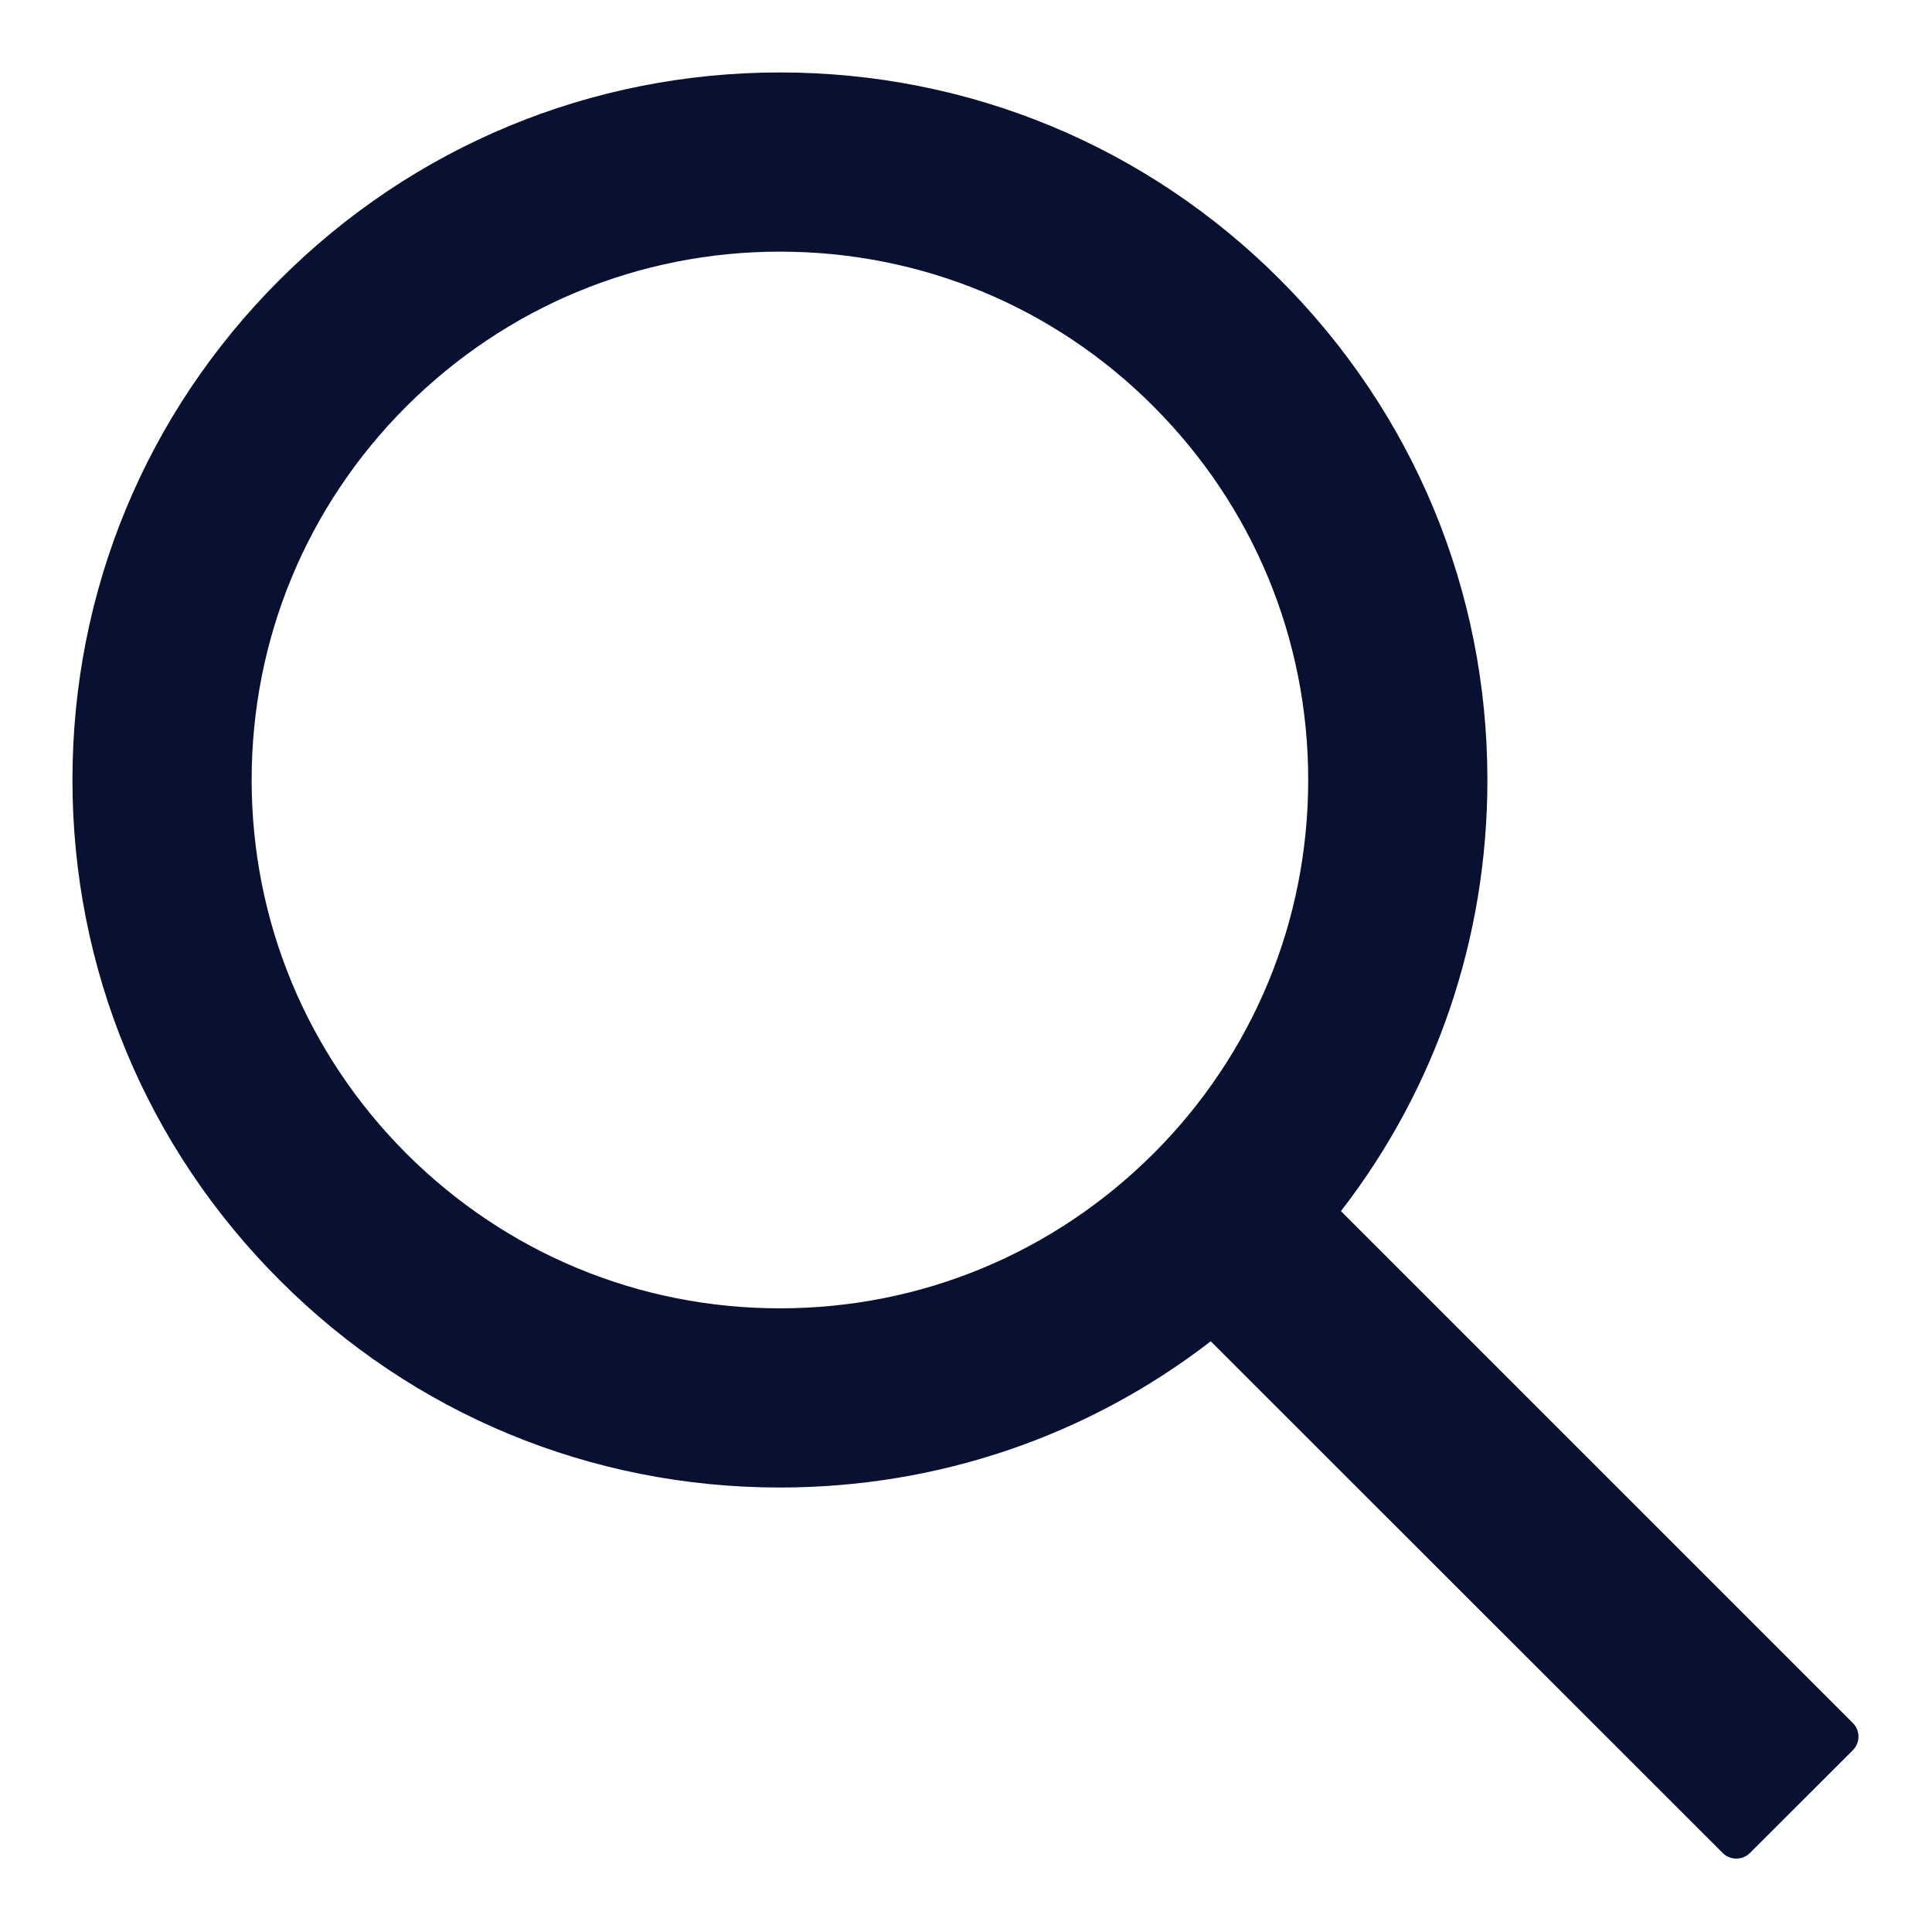
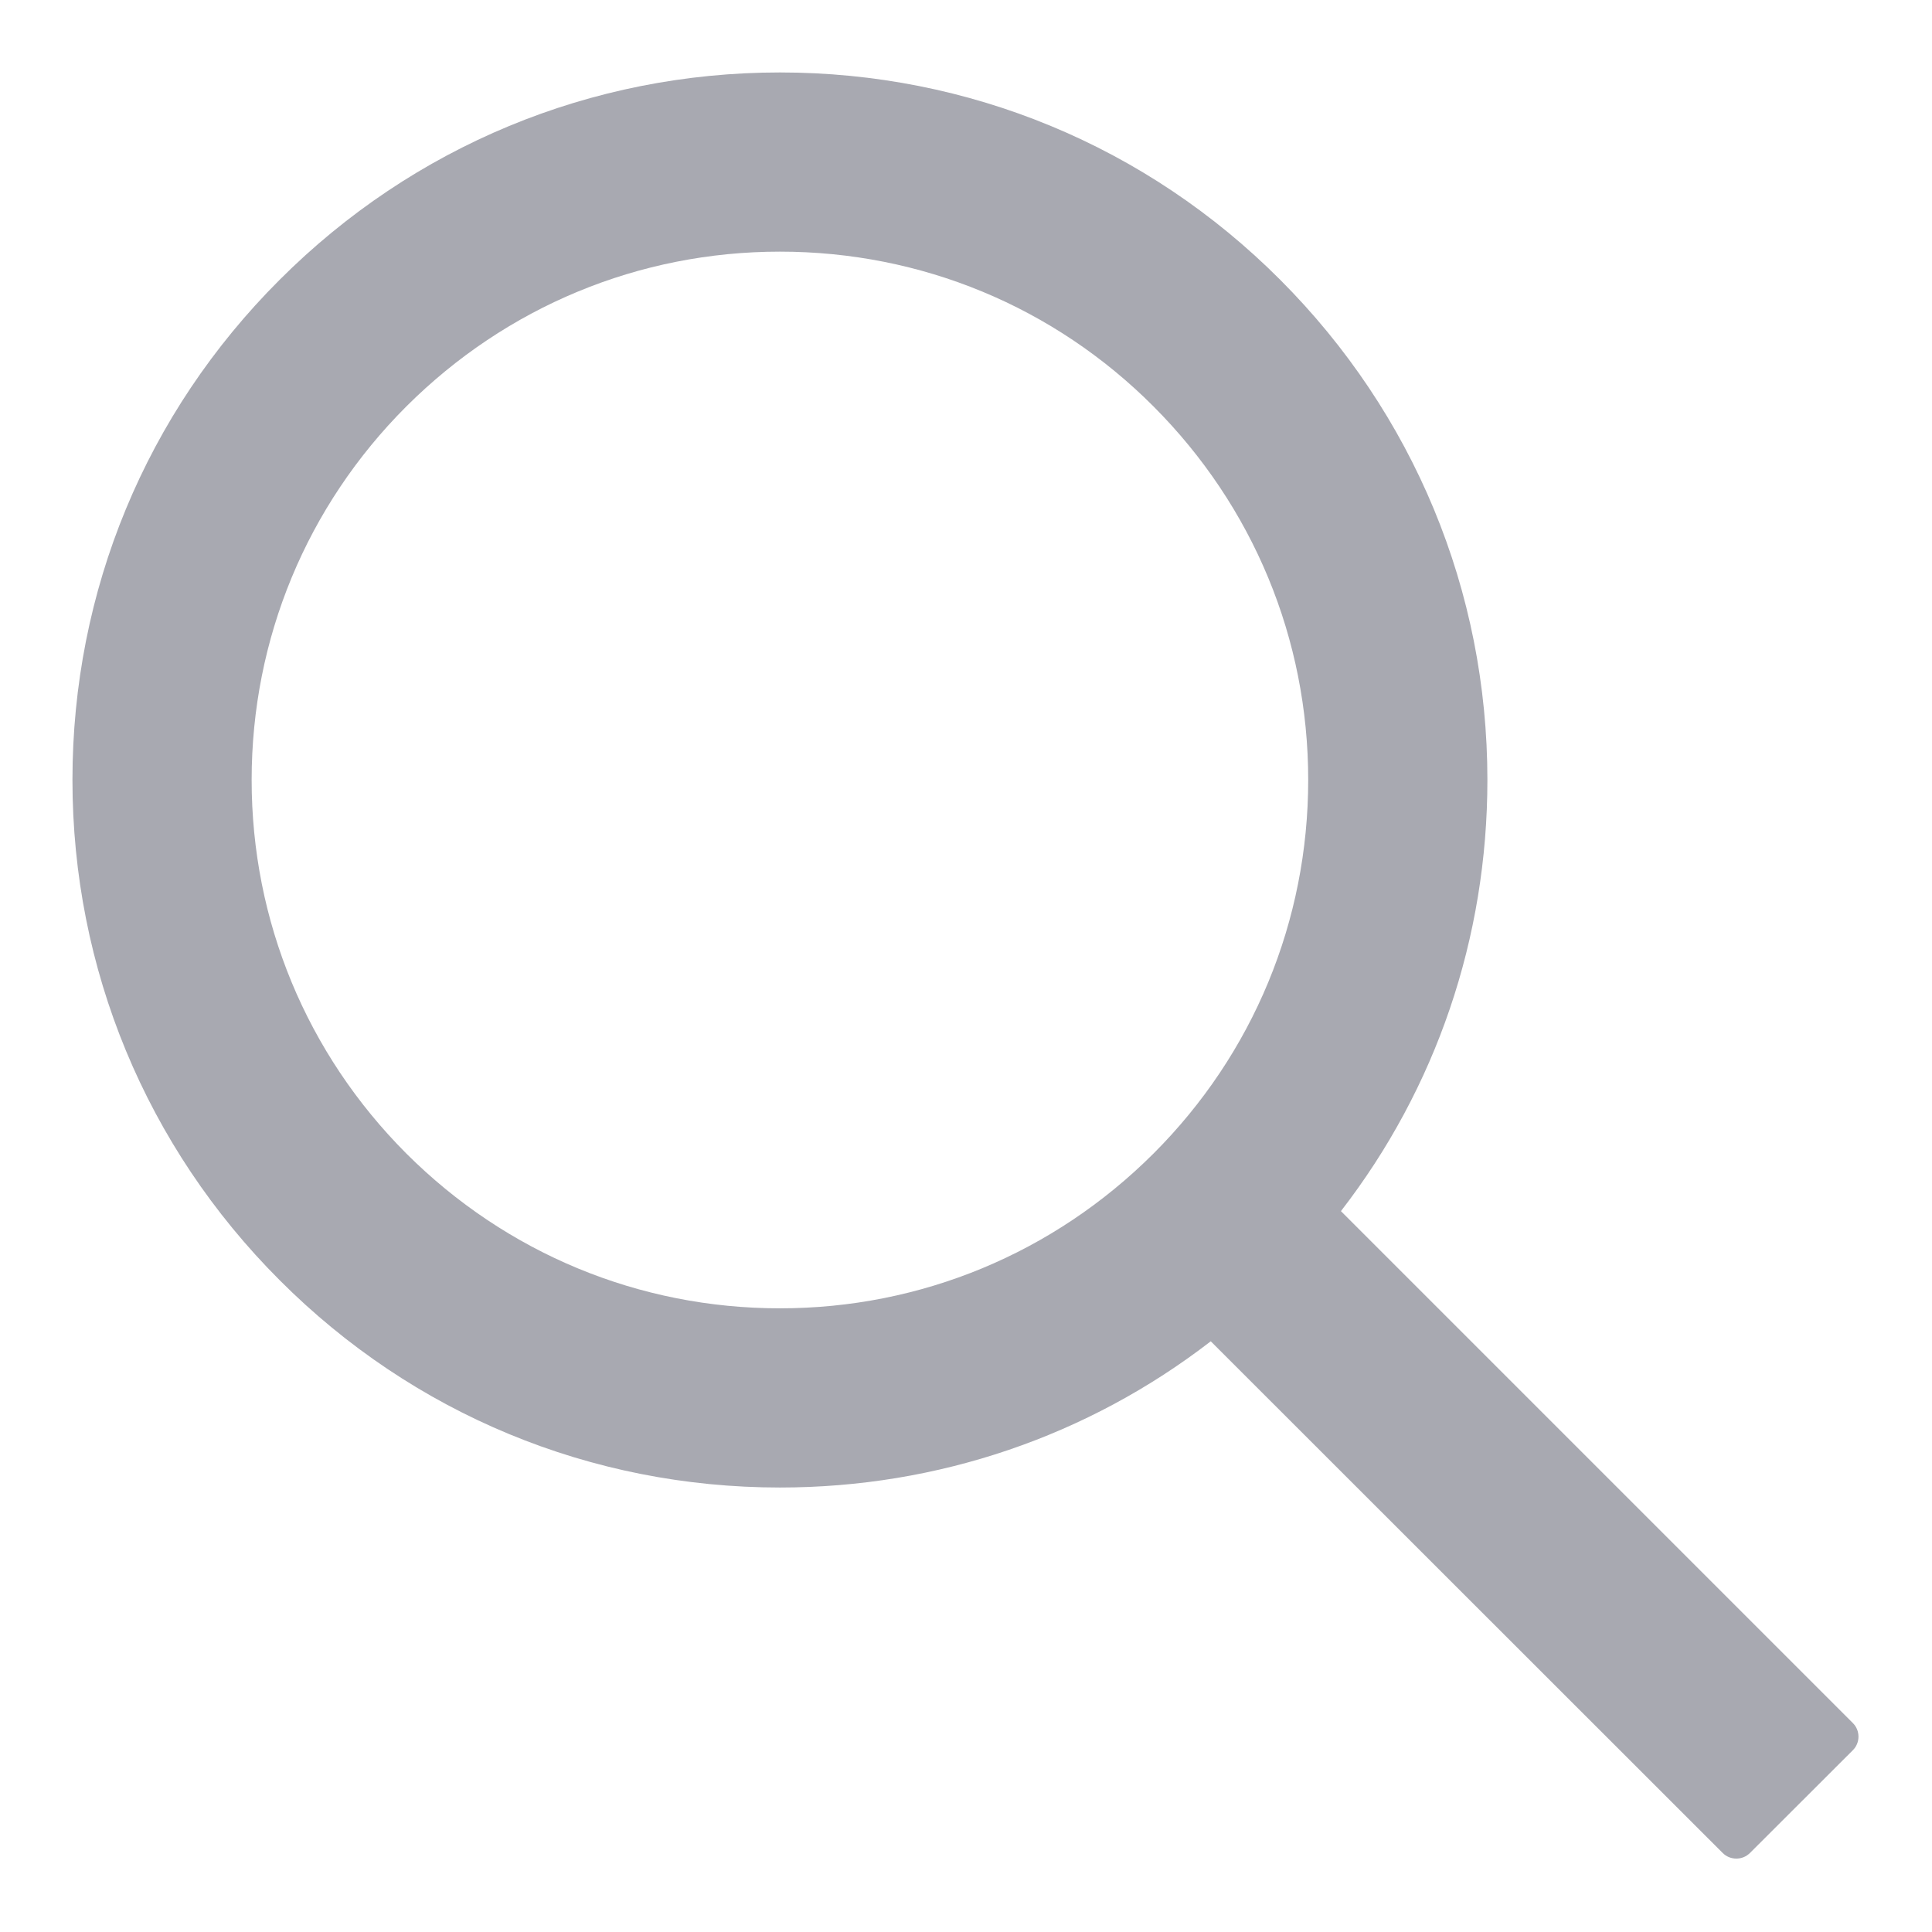
<svg xmlns="http://www.w3.org/2000/svg" width="16" height="16" viewBox="0 0 16 16" fill="none">
-   <path d="M15.344 14.269L11.105 10.03C11.893 9.012 12.318 7.768 12.318 6.459C12.318 4.893 11.707 3.424 10.602 2.317C9.496 1.209 8.023 0.6 6.459 0.6C4.895 0.6 3.422 1.211 2.316 2.317C1.209 3.422 0.6 4.893 0.6 6.459C0.6 8.024 1.211 9.497 2.316 10.602C3.422 11.71 4.893 12.319 6.459 12.319C7.768 12.319 9.01 11.893 10.027 11.108L14.266 15.345C14.281 15.36 14.299 15.372 14.318 15.38C14.338 15.388 14.358 15.392 14.38 15.392C14.401 15.392 14.421 15.388 14.441 15.38C14.46 15.372 14.478 15.36 14.493 15.345L15.344 14.495C15.359 14.48 15.371 14.463 15.379 14.443C15.387 14.424 15.391 14.403 15.391 14.382C15.391 14.361 15.387 14.34 15.379 14.321C15.371 14.301 15.359 14.284 15.344 14.269ZM9.553 9.553C8.725 10.379 7.627 10.835 6.459 10.835C5.291 10.835 4.193 10.379 3.365 9.553C2.539 8.725 2.084 7.627 2.084 6.459C2.084 5.292 2.539 4.192 3.365 3.366C4.193 2.54 5.291 2.084 6.459 2.084C7.627 2.084 8.727 2.538 9.553 3.366C10.379 4.194 10.834 5.292 10.834 6.459C10.834 7.627 10.379 8.727 9.553 9.553Z" fill="#081132" />
+   <path d="M15.344 14.269L11.105 10.03C11.893 9.012 12.318 7.768 12.318 6.459C12.318 4.893 11.707 3.424 10.602 2.317C9.496 1.209 8.023 0.6 6.459 0.6C4.895 0.6 3.422 1.211 2.316 2.317C1.209 3.422 0.6 4.893 0.6 6.459C0.6 8.024 1.211 9.497 2.316 10.602C3.422 11.71 4.893 12.319 6.459 12.319C7.768 12.319 9.01 11.893 10.027 11.108L14.266 15.345C14.281 15.36 14.299 15.372 14.318 15.38C14.338 15.388 14.358 15.392 14.38 15.392C14.401 15.392 14.421 15.388 14.441 15.38C14.46 15.372 14.478 15.36 14.493 15.345L15.344 14.495C15.359 14.48 15.371 14.463 15.379 14.443C15.387 14.424 15.391 14.403 15.391 14.382C15.391 14.361 15.387 14.34 15.379 14.321C15.371 14.301 15.359 14.284 15.344 14.269ZM9.553 9.553C8.725 10.379 7.627 10.835 6.459 10.835C5.291 10.835 4.193 10.379 3.365 9.553C2.539 8.725 2.084 7.627 2.084 6.459C2.084 5.292 2.539 4.192 3.365 3.366C4.193 2.54 5.291 2.084 6.459 2.084C7.627 2.084 8.727 2.538 9.553 3.366C10.379 4.194 10.834 5.292 10.834 6.459C10.834 7.627 10.379 8.727 9.553 9.553Z" fill="#A8A9B1" />
</svg>
